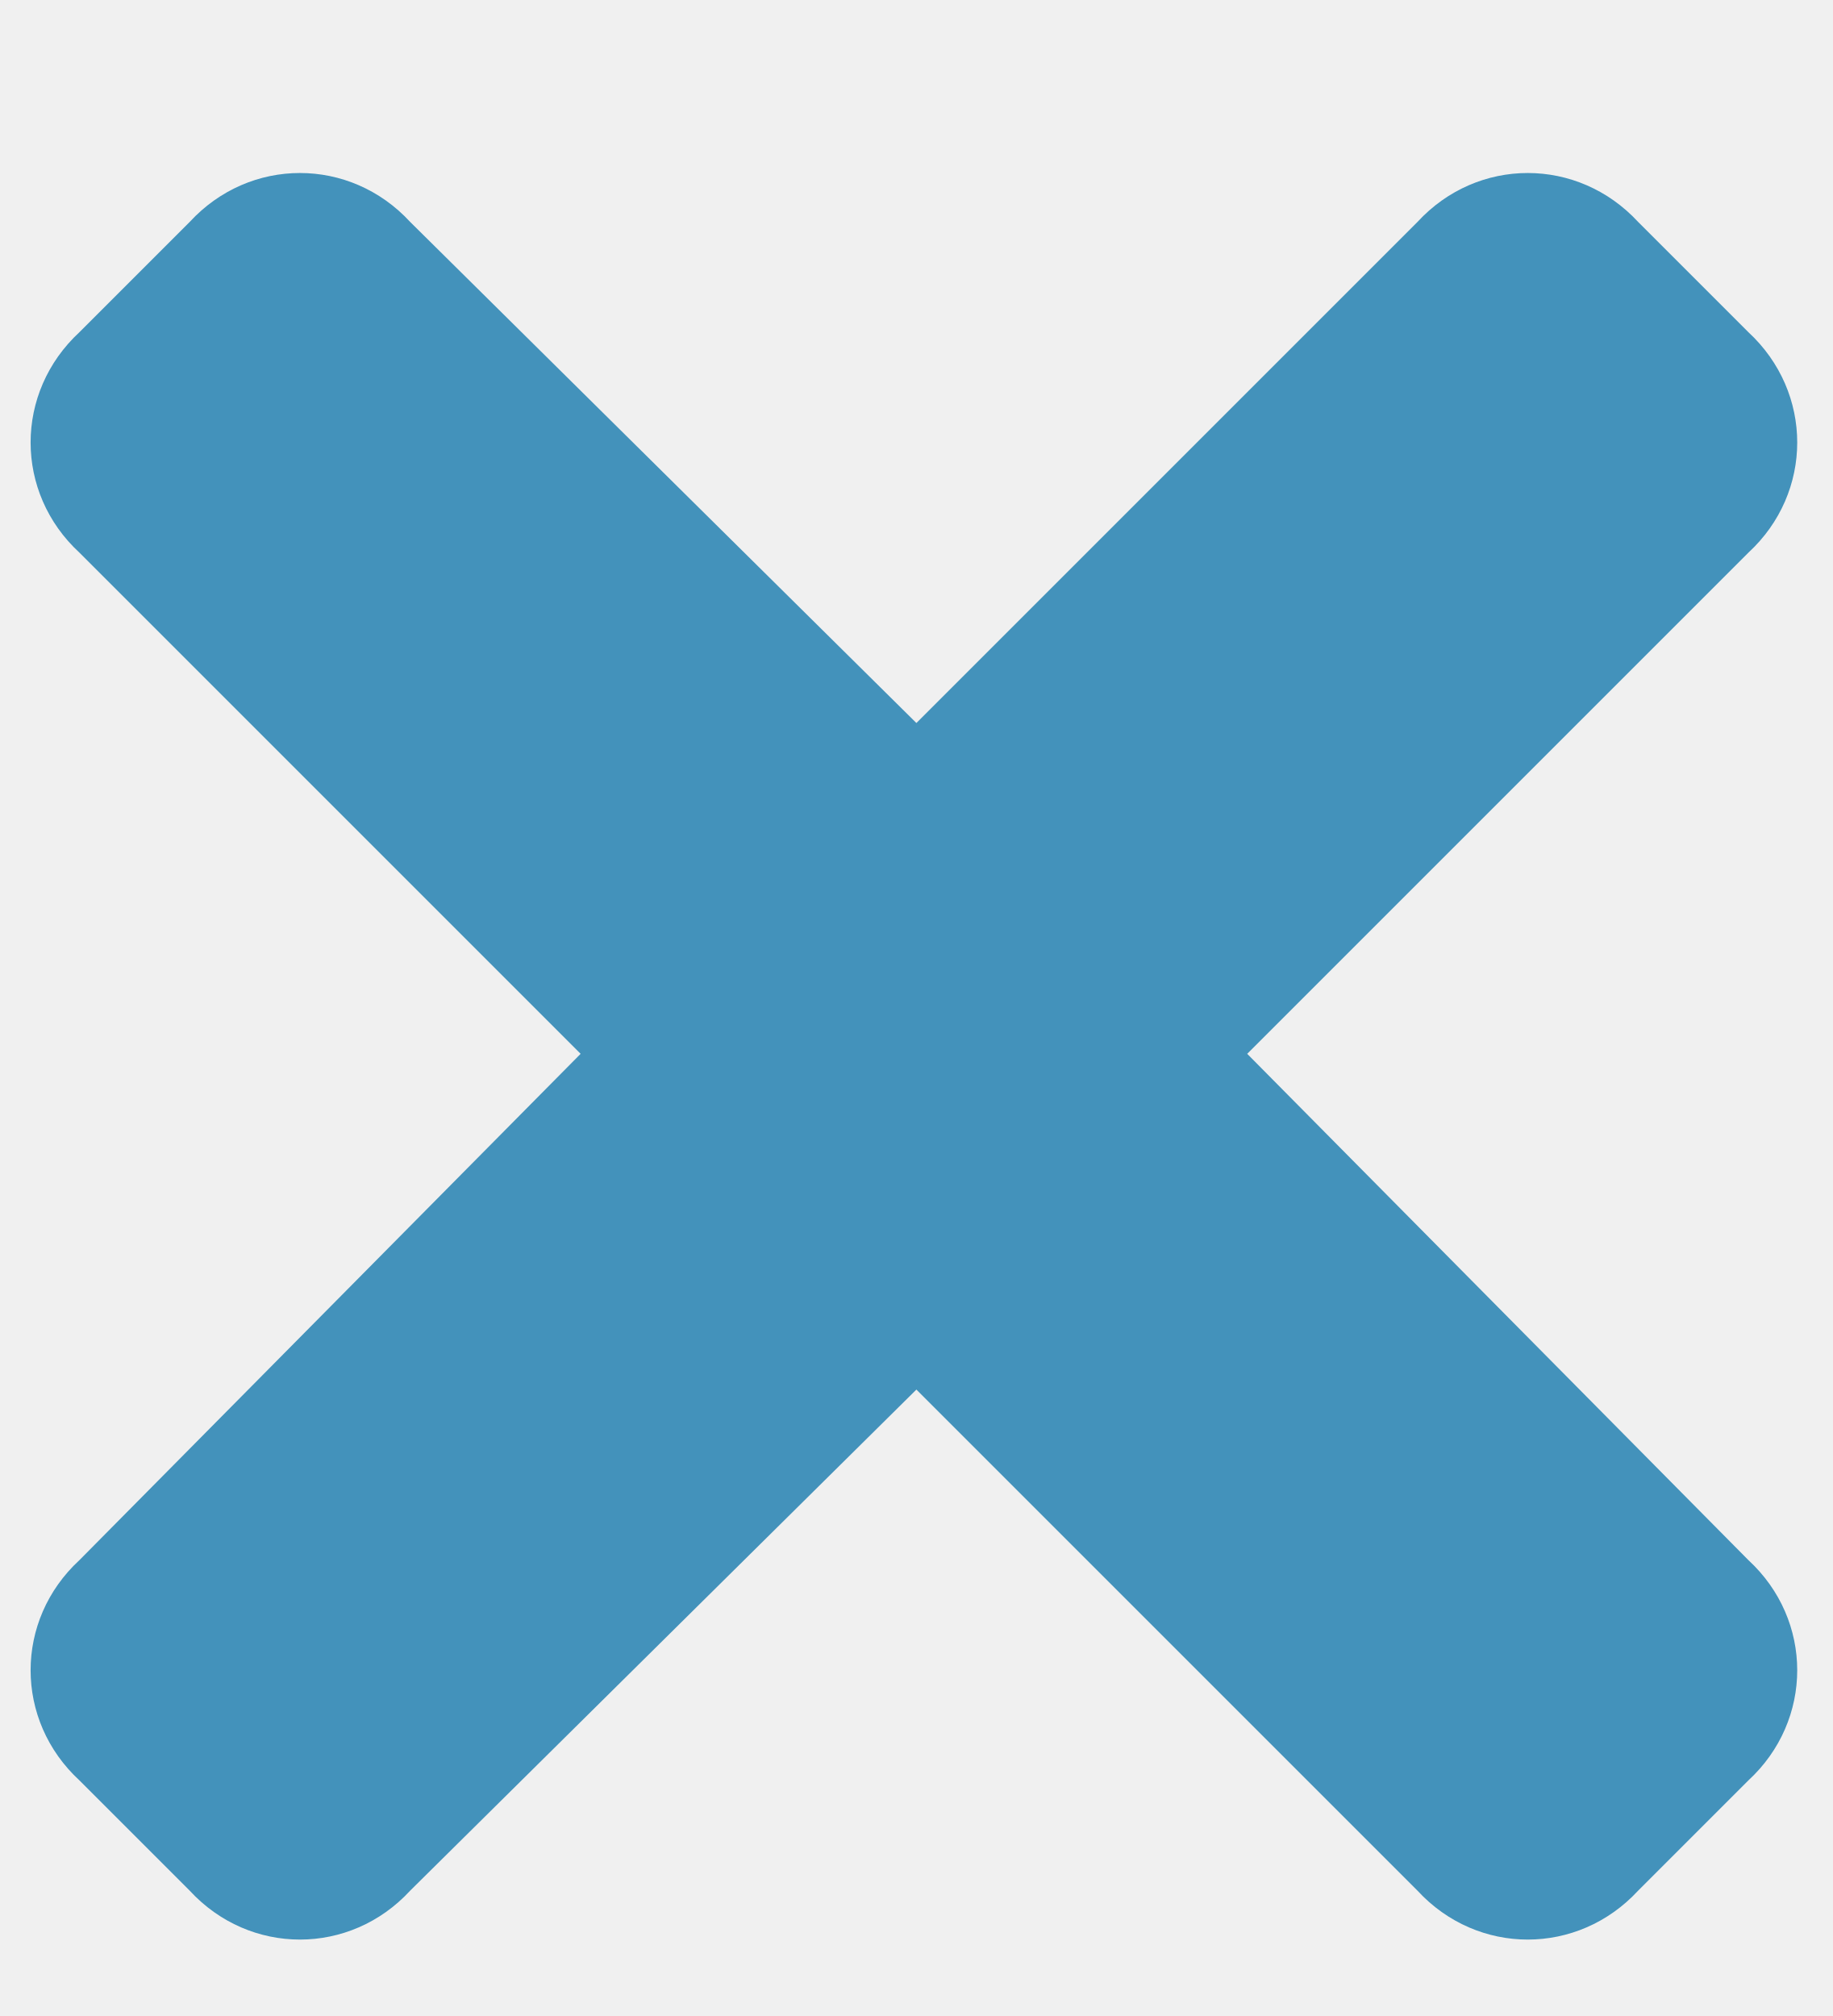
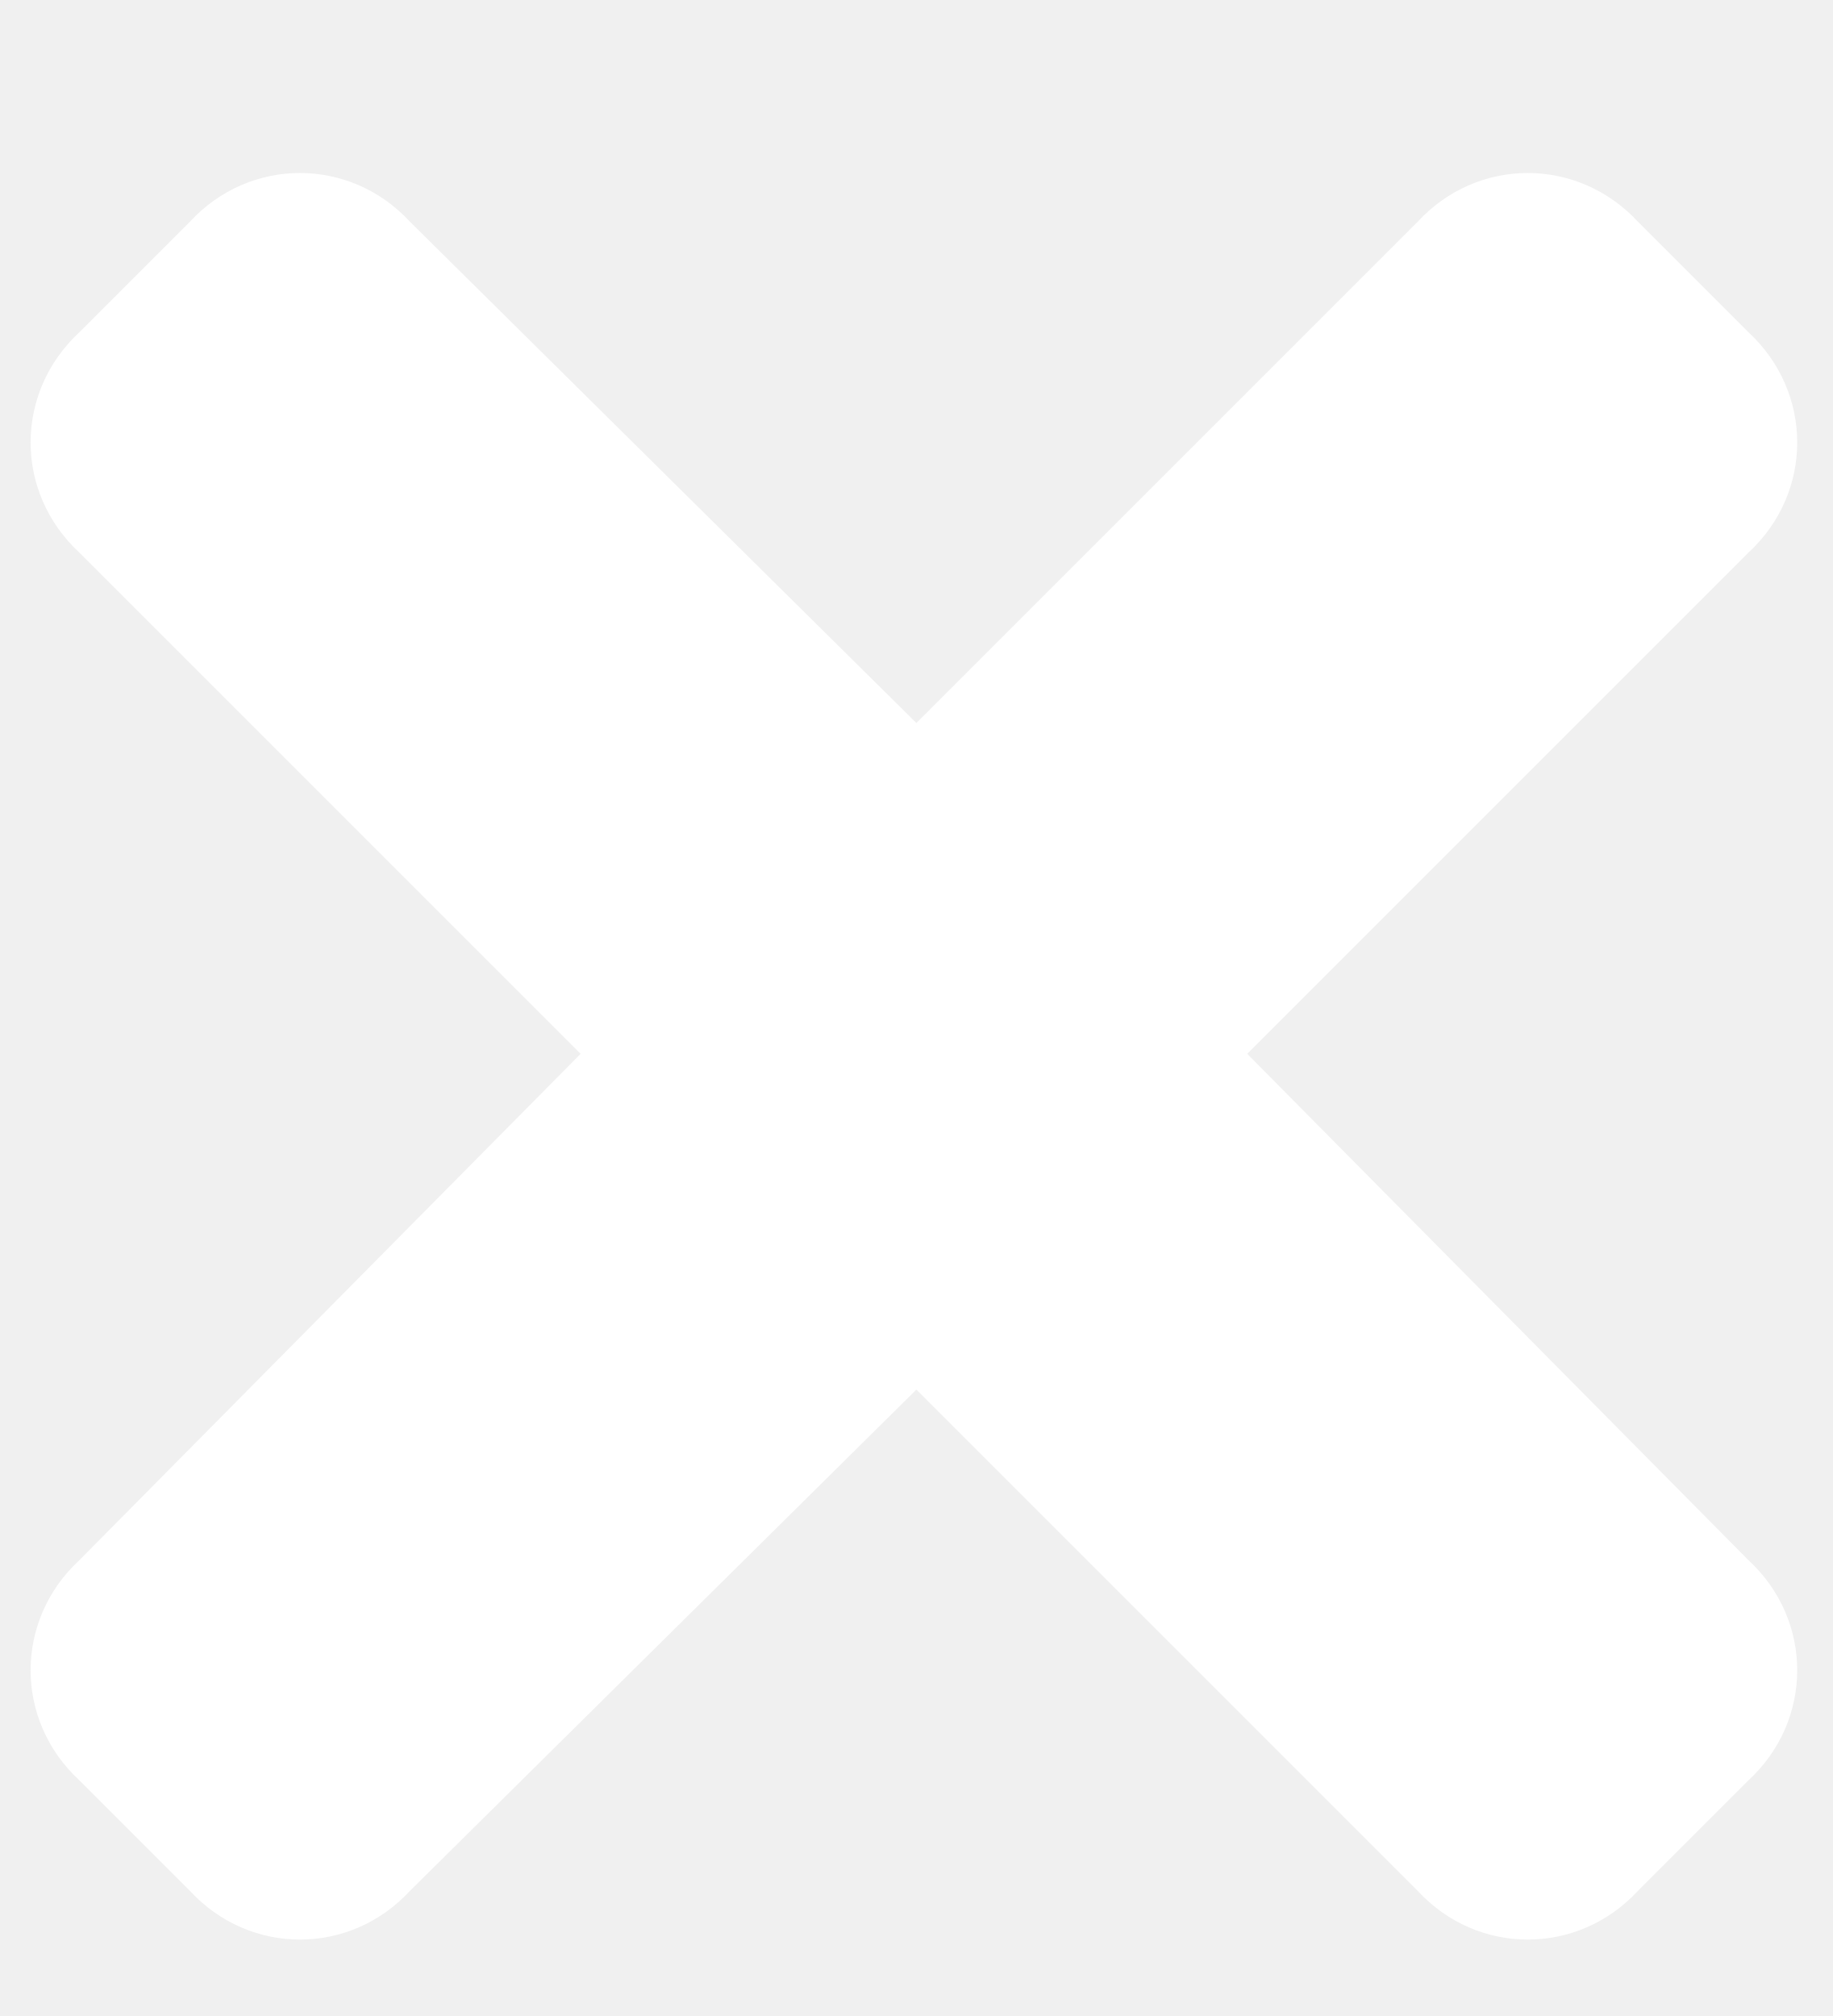
<svg xmlns="http://www.w3.org/2000/svg" width="10" height="11" viewBox="0 0 10 11" fill="none">
-   <path d="M6.805 5.75L9.539 3.016C9.895 2.688 9.895 2.141 9.539 1.812L8.938 1.211C8.609 0.855 8.062 0.855 7.734 1.211L5 3.945L2.238 1.211C1.91 0.855 1.363 0.855 1.035 1.211L0.434 1.812C0.078 2.141 0.078 2.688 0.434 3.016L3.168 5.75L0.434 8.512C0.078 8.84 0.078 9.387 0.434 9.715L1.035 10.316C1.363 10.672 1.91 10.672 2.238 10.316L5 7.582L7.734 10.316C8.062 10.672 8.609 10.672 8.938 10.316L9.539 9.715C9.895 9.387 9.895 8.84 9.539 8.512L6.805 5.75Z" fill="#4392BB" />
+   <path d="M6.805 5.75L9.539 3.016C9.895 2.688 9.895 2.141 9.539 1.812L8.938 1.211C8.609 0.855 8.062 0.855 7.734 1.211L5 3.945L2.238 1.211C1.91 0.855 1.363 0.855 1.035 1.211L0.434 1.812C0.078 2.141 0.078 2.688 0.434 3.016L3.168 5.75L0.434 8.512C0.078 8.84 0.078 9.387 0.434 9.715L1.035 10.316C1.363 10.672 1.91 10.672 2.238 10.316L5 7.582L7.734 10.316C8.062 10.672 8.609 10.672 8.938 10.316L9.539 9.715C9.895 9.387 9.895 8.84 9.539 8.512L6.805 5.75Z" fill="white" />
</svg>
